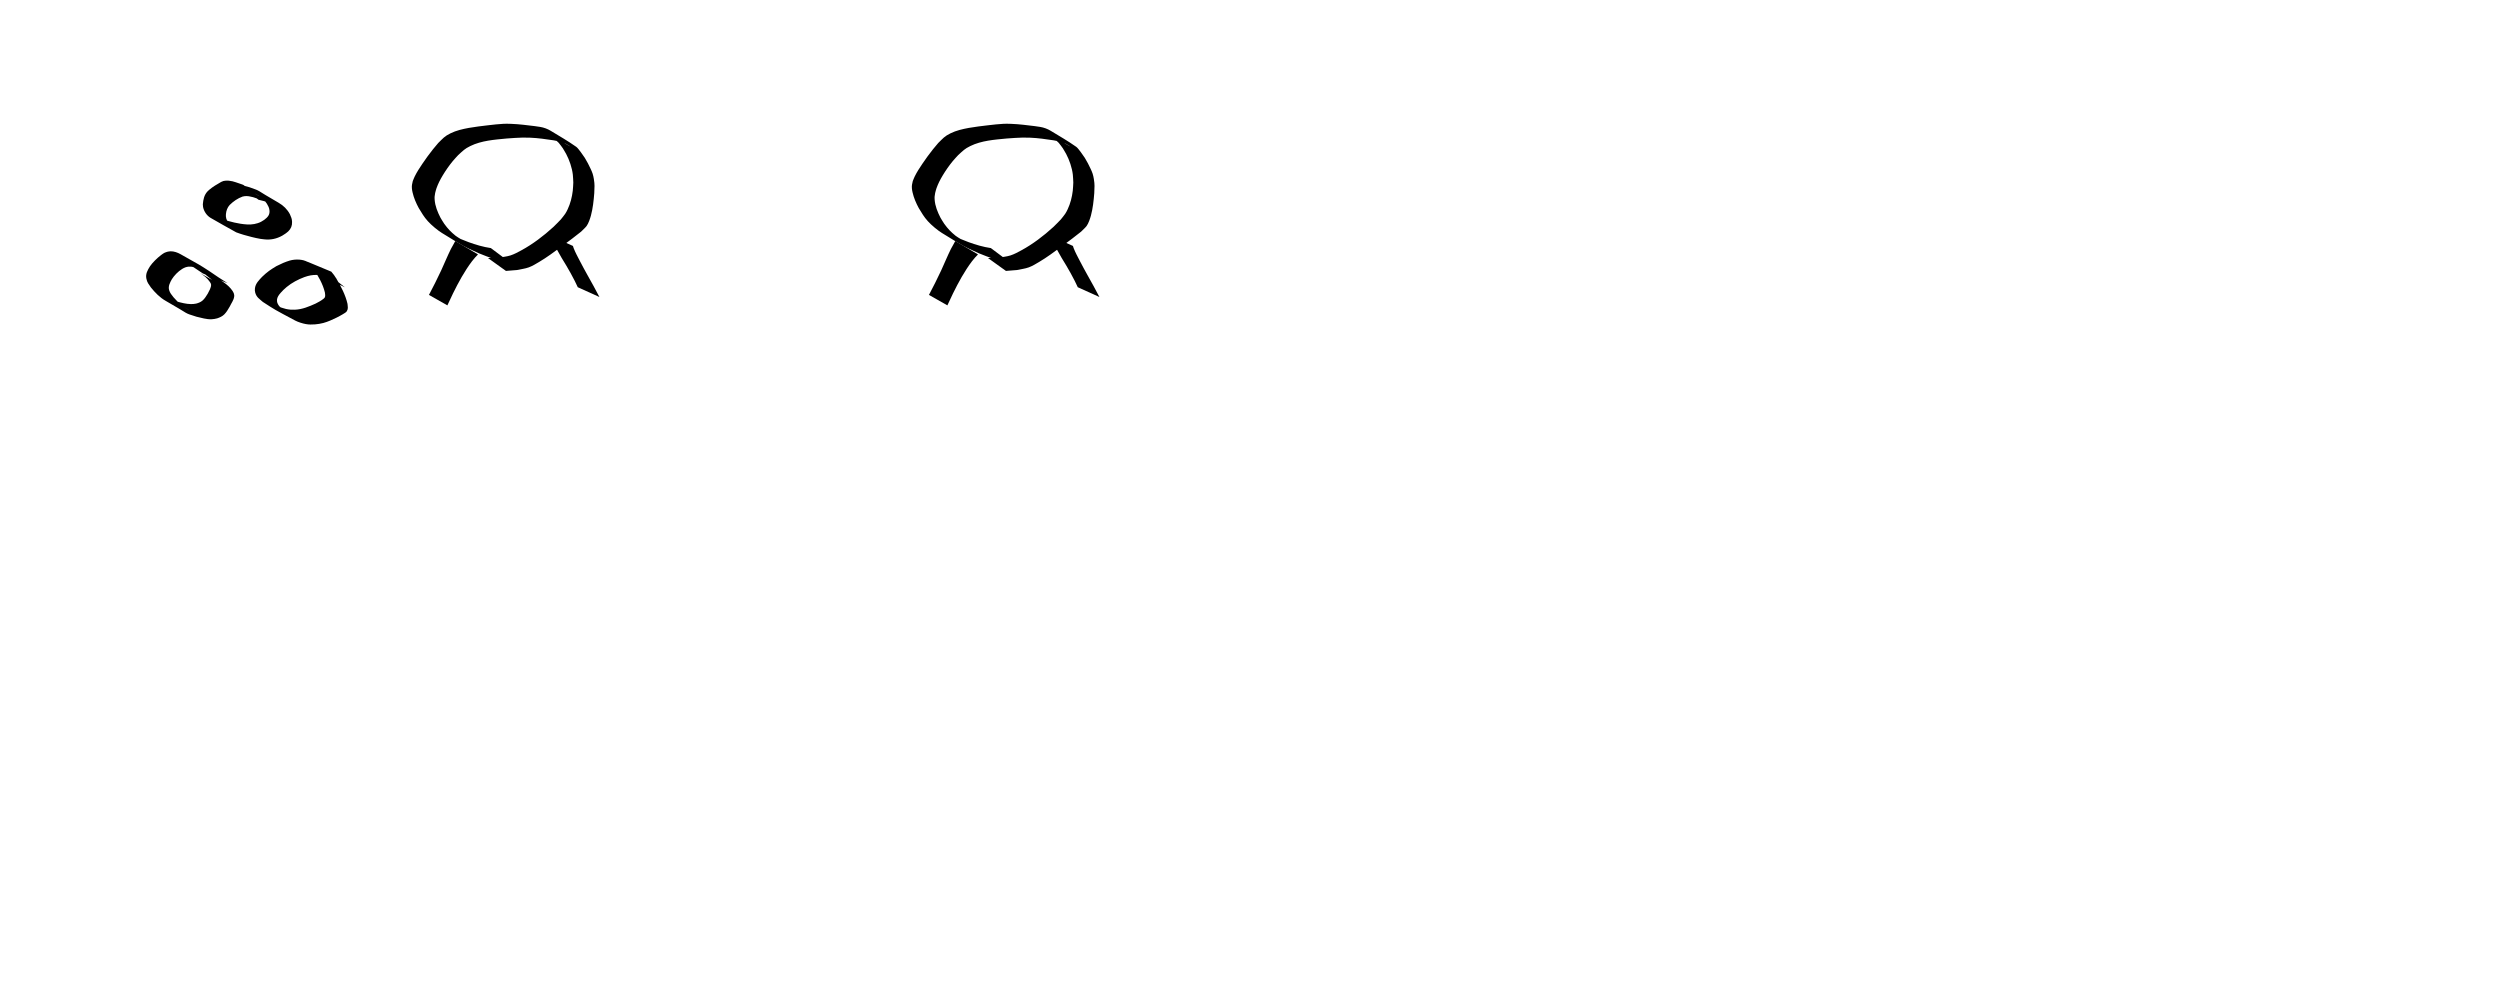
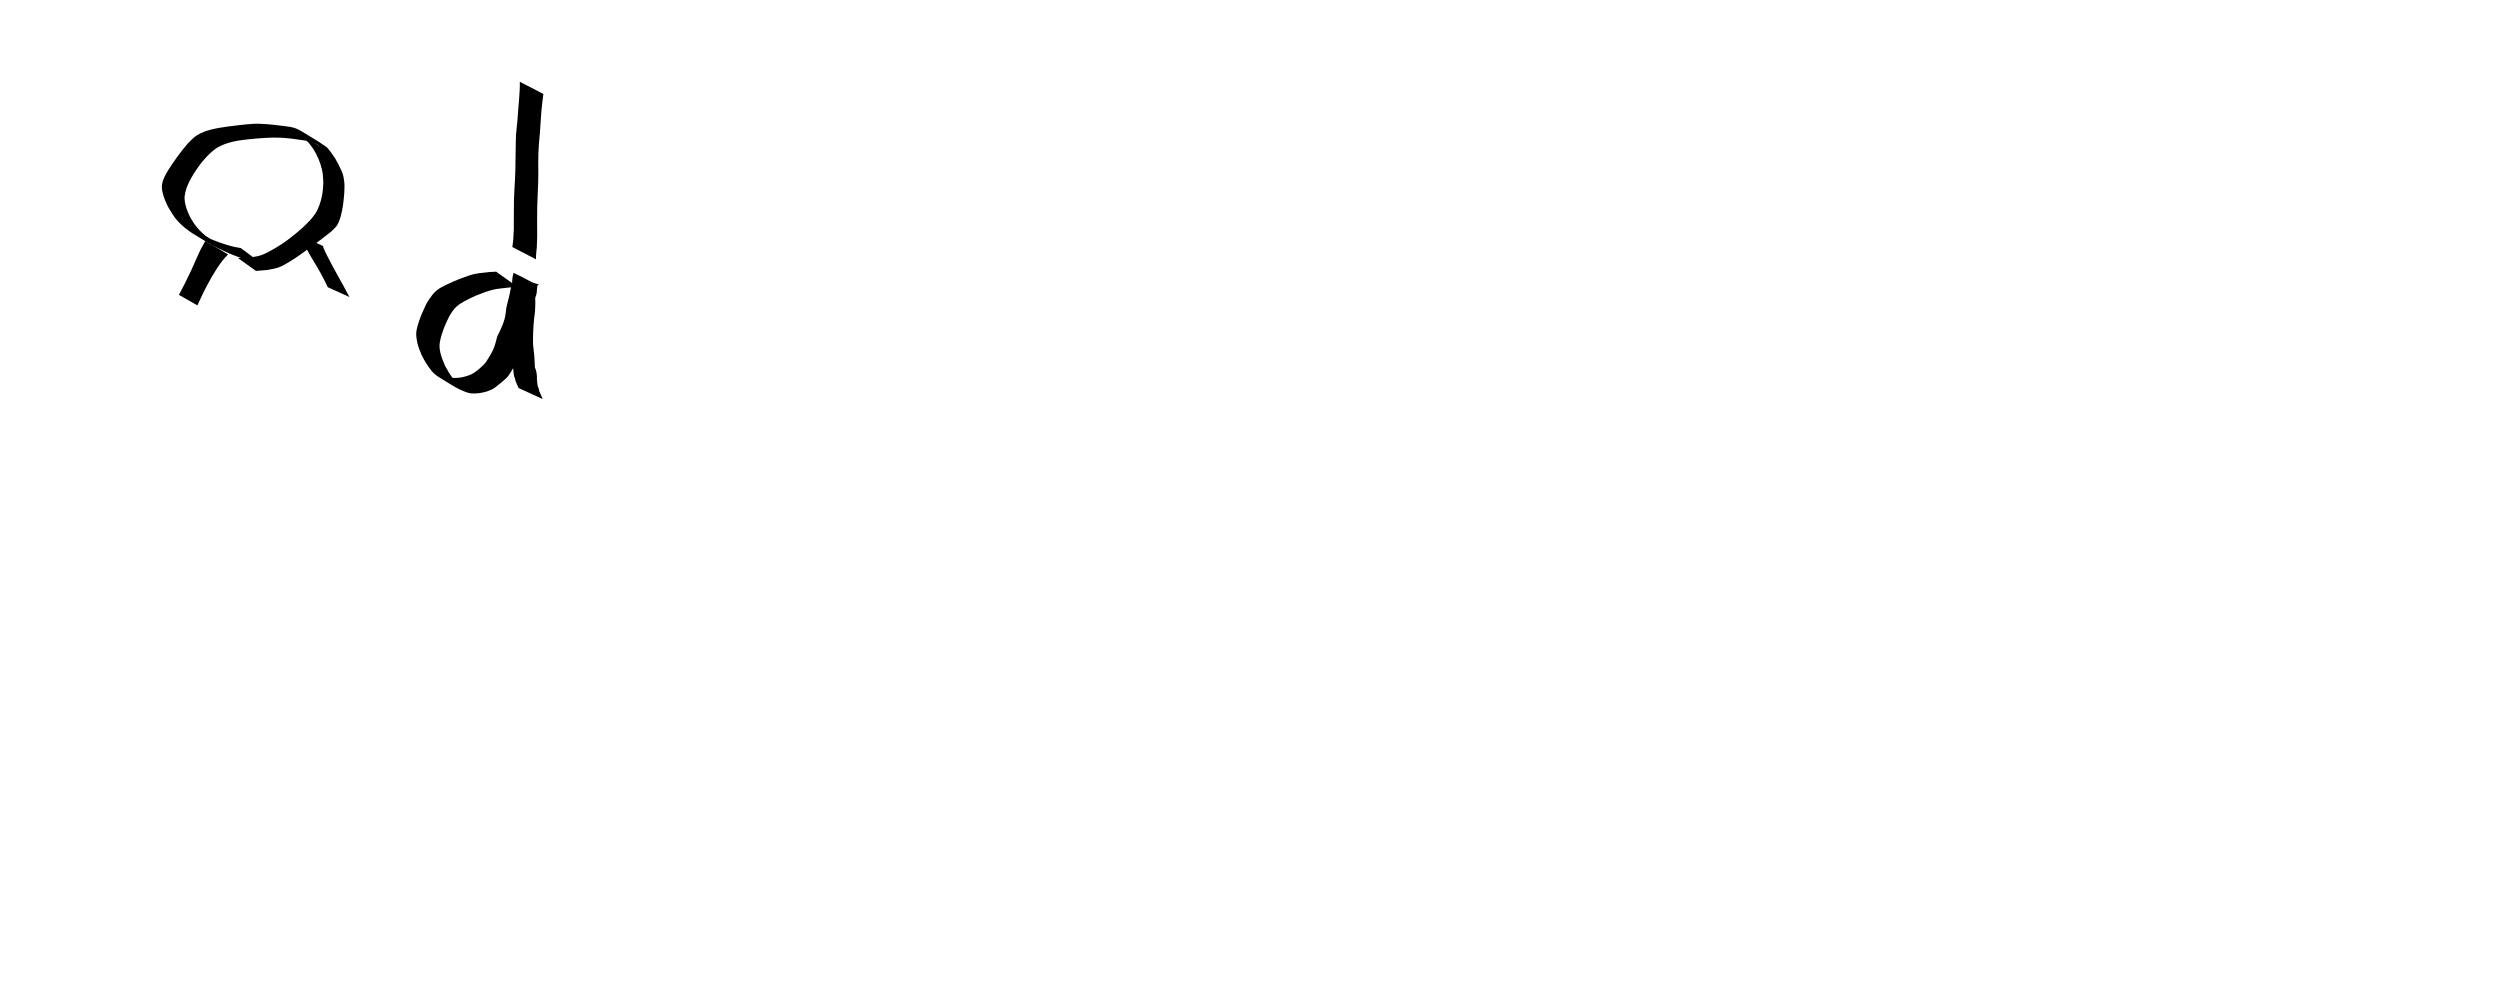
<svg xmlns="http://www.w3.org/2000/svg" version="1.1" width="10" height="4" viewBox="0 0 10 4">
  <svg x="0" y="0" width="2" height="2" viewBox="0 0 210 297" preserveAspectRatio="xMidYMid meet">
-     <defs id="defs1" />
-     <g id="layer1">
-       <path style="fill:#000000;stroke-width:0.265" id="path75" d="m 101.148,109.891 c -0.211,-0.09 -0.418,-0.19 -0.633,-0.272 -0.483,-0.183 -1.893,-0.648 -2.33,-0.8 -1.198,-0.416 -2.367,-0.819 -3.596,-1.135 -1.412,-0.327 -2.864,-0.494 -4.312,-0.337 -0.37,0.04 -0.746,0.074 -1.103,0.181 -0.453,0.136 -0.874,0.363 -1.312,0.544 -2.439,1.406 -4.906,2.819 -7.061,4.649 -0.347,0.295 -0.668,0.618 -1.003,0.927 -2.058,2.184 -2.557,4.832 -2.814,7.719 0.044,0.528 0.031,1.064 0.133,1.583 0.509,2.607 2.192,5.119 4.497,6.48 5.012,2.959 10.139,5.72 15.208,8.579 2.987,1.123 6.063,1.994 9.158,2.765 1.509,0.375 3.656,0.87 5.22,1.119 0.74,0.118 1.487,0.182 2.231,0.272 3.788,0.452 7.36,-0.316 10.696,-2.164 0.675,-0.374 1.297,-0.834 1.946,-1.251 0.546,-0.434 1.136,-0.817 1.638,-1.301 1.648,-1.591 2.374,-3.383 2.275,-5.689 -0.086,-2.013 -0.542,-2.681 -1.286,-4.515 -1.538,-2.884 -3.834,-5.162 -6.666,-6.784 -14.824,-8.492 -9.706,-6.534 -17.257,-9.208 -2.199,-0.696 -4.449,-1.205 -6.694,-1.726 0,0 11.962,9.121 11.962,9.121 v 0 c 2.191,0.525 4.386,1.048 6.503,1.832 6.102,2.509 2.352,1.09 -8.455,-5.407 -0.686,-0.412 1.421,0.739 2.096,1.168 1.405,0.894 2.434,1.726 3.523,2.985 0.486,0.561 0.884,1.193 1.325,1.79 0.804,1.514 1.289,2.087 1.513,3.804 0.364,2.794 -1.068,4.219 -3.121,5.789 -1.7,1.044 -1.916,1.306 -3.859,1.955 -2.656,0.886 -5.446,0.939 -8.201,0.603 -0.699,-0.094 -1.4,-0.17 -2.096,-0.283 -4.82,-0.779 -9.567,-2.132 -14.028,-4.119 3.444,2.062 6.879,4.139 10.332,6.186 0.617,0.366 -1.254,-0.708 -1.824,-1.143 -1.324,-1.011 -2.393,-2.438 -2.868,-4.047 -0.126,-0.427 -0.144,-0.878 -0.216,-1.317 0.011,-0.427 -0.005,-0.856 0.034,-1.282 0.183,-2.011 0.852,-3.919 2.232,-5.417 2.213,-2.177 4.726,-3.915 7.66,-4.984 0.413,-0.078 0.822,-0.183 1.24,-0.235 1.695,-0.21 3.404,0.184 5.032,0.608 1.165,0.361 2.318,0.746 3.465,1.163 0.432,0.157 0.861,0.321 1.292,0.481 0.407,0.161 0.811,0.332 1.222,0.482 0.282,0.103 0.571,0.183 0.857,0.275 z" />
-       <path style="fill:#000000;stroke-width:0.265" id="path78" d="m 91.677,168.207 c -3.737,-2.292 -7.359,-4.758 -10.968,-7.244 -6.565,-4.234 -4.225,-2.774 -17.012,-9.996 -1.733,-0.979 -3.877,-1.738 -5.897,-1.7 -0.625,0.012 -1.238,0.178 -1.857,0.267 -0.604,0.221 -1.241,0.365 -1.811,0.663 -1.07,0.559 -2.937,2.057 -3.815,2.829 -1.056,0.928 -2.495,2.363 -3.411,3.446 -0.467,0.551 -0.878,1.147 -1.317,1.72 -1.421,2.25 -2.719,4.495 -2.151,7.278 0.502,2.46 1.297,3.167 2.702,5.281 2.499,3.075 5.293,5.987 8.774,7.96 15.299,8.672 9.969,6.768 18.289,9.415 2.933,0.666 5.903,1.632 8.949,1.51 1.472,-0.059 1.928,-0.224 3.356,-0.538 1.57,-0.533 3.034,-1.167 4.227,-2.354 1.359,-1.351 2.299,-3.077 3.269,-4.706 0.846,-1.843 2.289,-3.669 2.58,-5.731 0.143,-1.017 -0.007,-1.234 -0.247,-2.204 -0.22,-0.409 -0.403,-0.839 -0.659,-1.227 -1.347,-2.039 -3.268,-3.756 -5.26,-5.143 -0.576,-0.401 -1.18,-0.76 -1.769,-1.139 -15.417,-8.902 -9.834,-5.769 -16.648,-9.58 0,0 11.742,9.483 11.742,9.483 v 0 c 5.466,3.066 2.373,1.342 -9.178,-5.351 0.581,0.337 1.173,0.653 1.742,1.01 2.272,1.423 4.394,3.148 5.898,5.391 0.28,0.47 0.613,0.906 0.67,1.476 0.173,1.733 -1.249,3.947 -1.975,5.414 -0.899,1.459 -1.808,2.985 -3.13,4.117 -1.086,0.93 -2.426,1.437 -3.791,1.786 -1.41,0.205 -1.697,0.305 -3.129,0.282 -2.799,-0.045 -5.554,-0.769 -8.232,-1.51 -6.488,-2.386 -3.4,-1.454 7.04,4.93 0.813,0.497 -1.67,-0.921 -2.464,-1.446 -1.698,-1.123 -3.04,-2.277 -4.484,-3.715 -0.737,-0.734 -1.416,-1.524 -2.124,-2.285 -1.166,-1.555 -2.115,-2.474 -2.643,-4.347 -0.639,-2.271 0.567,-4.458 1.627,-6.363 0.387,-0.544 0.742,-1.113 1.161,-1.633 1.757,-2.183 4.297,-4.498 6.966,-5.476 0.527,-0.193 1.093,-0.253 1.639,-0.379 1.587,0.002 1.745,-0.109 3.305,0.35 0.608,0.178 1.2,0.409 1.779,0.665 0.649,0.287 2.509,1.326 1.9,0.962 -3.525,-2.109 -7.09,-4.152 -10.652,-6.197 -0.76,-0.437 1.497,0.913 2.246,1.37 3.365,2.294 6.655,4.702 10.09,6.891 z" />
-       <path style="fill:#000000;stroke-width:0.265" id="path79" d="m 148.952,160.818 c -0.209,-0.082 -0.419,-0.16 -0.626,-0.247 -0.301,-0.126 -0.606,-0.245 -0.896,-0.393 -0.384,-0.196 -1.497,-0.855 -1.123,-0.64 3.911,2.247 7.82,4.496 11.735,6.736 0.533,0.305 -1.056,-0.626 -1.588,-0.933 -4.856,-2.797 -9.716,-5.585 -14.575,-8.377 -1.703,-0.855 -3.331,-1.899 -5.197,-2.378 -0.866,-0.222 -1.537,-0.271 -2.423,-0.376 -1.926,-0.122 -3.853,0.051 -5.711,0.583 -1.359,0.388 -2.475,0.859 -3.796,1.371 -0.759,0.348 -3.342,1.517 -4.067,1.916 -1.011,0.557 -3.432,2.131 -4.35,2.807 -1.845,1.36 -2.436,1.982 -4.123,3.526 -1.831,1.974 -3.903,3.93 -4.27,6.767 -0.116,0.892 -0.094,1.833 0.168,2.694 0.86,2.833 2.346,3.536 4.521,5.474 7.611,4.923 6.308,4.185 19.199,11.055 1.675,0.892 4.394,1.751 6.292,2.089 2.338,0.417 3.245,0.264 5.576,0.18 2.077,-0.261 2.875,-0.286 4.869,-0.823 2.766,-0.746 5.394,-1.974 7.958,-3.222 1.599,-0.84 2.03,-1.038 3.545,-1.936 0.461,-0.274 0.936,-0.529 1.367,-0.849 0.38,-0.282 0.813,-0.543 1.057,-0.948 0.966,-1.602 0.556,-2.6 0.424,-4.425 -1.236,-5.364 -3.839,-10.219 -6.587,-14.934 -0.858,-1.503 -1.913,-2.859 -3.034,-4.169 0,0 -14.18,-5.894 -14.18,-5.894 v 0 c 0.371,0.336 0.766,0.647 1.114,1.007 1.018,1.05 1.489,1.788 2.365,2.986 2.88,4.456 5.664,9.08 6.9,14.297 0.078,0.915 0.408,2.114 -0.134,3.015 -0.197,0.329 -0.531,0.556 -0.829,0.797 -1.381,1.121 -2.996,1.931 -4.562,2.748 -3.919,1.77 -7.93,3.471 -12.293,3.641 -0.856,-0.01 -1.714,0.038 -2.568,-0.03 -1.907,-0.153 -3.598,-0.542 -5.402,-1.187 -4.794,-1.715 -8.269,-4.559 5.686,4.01 1.142,0.701 -2.305,-1.366 -3.458,-2.05 -1.862,-1.38 -3.402,-2.101 -4.431,-4.228 -1.659,-3.432 1.208,-6.007 3.323,-8.248 0.645,-0.579 1.266,-1.187 1.936,-1.737 3.124,-2.57 6.716,-4.451 10.486,-5.881 0.662,-0.211 1.317,-0.448 1.987,-0.634 2.408,-0.668 4.915,-0.877 7.386,-0.465 1.065,0.235 1.243,0.236 2.259,0.613 1.692,0.628 3.243,1.581 4.842,2.403 -3.823,-2.215 -7.646,-4.43 -11.47,-6.644 0.509,0.295 1.018,0.59 1.527,0.885 5.857,3.395 11.435,7.096 17.565,9.888 z" />
-     </g>
-   </svg>
-   <svg x="1" y="0" width="2" height="2" viewBox="0 0 210 297" preserveAspectRatio="xMidYMid meet">
    <defs id="defs1" />
    <g id="layer1">
      <path style="fill:#000000;stroke-width:0.265" id="path23" d="m 99.568,147.361 c -4.52,-0.669 -8.946,-1.965 -13.232,-3.532 -1.62,-0.592 -3.207,-1.272 -4.81,-1.908 -1.67,-0.785 -6.422,-3.542 -5.01,-2.354 1.918,1.613 4.125,3.097 6.566,3.663 1.771,0.41 -3.021,-2.03 -4.437,-3.17 -2.862,-2.305 -4.675,-4.21 -6.8,-7.183 -0.823,-1.152 -1.486,-2.41 -2.229,-3.614 -1.713,-3.325 -3.166,-6.888 -3.432,-10.662 -0.13,-1.838 0.016,-2.095 0.295,-3.93 0.252,-0.915 0.44,-1.85 0.756,-2.744 1.003,-2.84 2.164,-5.092 3.724,-7.702 1.726,-2.888 3.835,-5.912 5.974,-8.509 1.029,-1.25 2.166,-2.407 3.248,-3.611 2.888,-2.582 3.672,-3.639 7.203,-5.364 6.635,-3.242 14.32,-3.767 21.544,-4.467 1.668,-0.116 3.335,-0.253 5.004,-0.348 3.522,-0.202 5.582,-0.285 9.112,-0.13 4.667,0.205 9.264,0.867 13.876,1.566 2.567,0.52 4.373,0.718 6.746,1.812 0.977,0.45 3.747,2.111 2.782,1.635 -3.2,-1.575 -6.075,-3.915 -9.492,-4.939 -1.328,-0.398 2.009,1.918 2.915,2.967 0.899,1.041 1.659,2.194 2.488,3.291 0.645,1.101 1.337,2.176 1.934,3.303 1.943,3.669 3.499,8.218 3.972,12.339 0.178,1.548 0.184,3.111 0.276,4.667 -0.104,1.61 -0.122,3.228 -0.311,4.83 -0.444,3.774 -1.404,7.579 -3.027,11.026 -0.435,0.923 -0.891,1.843 -1.461,2.69 -0.793,1.18 -1.741,2.247 -2.612,3.371 -1.499,1.509 -2.931,3.088 -4.497,4.527 -5.659,5.199 -12.212,10.17 -18.98,13.835 -2.063,1.117 -4.142,2.259 -6.371,2.988 -2.204,0.72 -4.552,0.885 -6.828,1.327 -2.197,0.08 -4.393,0.159 -6.59,0.239 0,0 10.67,7.657 10.67,7.657 v 0 c 2.172,-0.176 4.345,-0.351 6.517,-0.527 2.344,-0.528 4.775,-0.76 7.032,-1.584 2.196,-0.801 4.199,-2.063 6.214,-3.248 4.406,-2.591 8.894,-5.939 13,-8.949 2.17,-1.591 4.34,-3.184 6.484,-4.812 1.81,-1.375 3.584,-2.797 5.376,-4.195 1.092,-1.122 2.327,-2.121 3.275,-3.367 1.108,-1.455 2.107,-4.447 2.566,-6.15 1.175,-4.35 1.639,-8.86 1.993,-13.336 0.126,-3.975 0.358,-4.694 -0.24,-8.426 -0.17,-1.062 -0.397,-2.12 -0.719,-3.147 -0.299,-0.953 -0.725,-1.863 -1.137,-2.773 -1.326,-2.932 -1.892,-3.772 -3.52,-6.653 -0.862,-1.229 -3.759,-5.599 -5.067,-6.524 -4.892,-3.461 -10.094,-6.463 -15.223,-9.562 -0.939,-0.567 -1.939,-1.043 -2.967,-1.427 -2.24,-0.836 -4.158,-0.988 -6.514,-1.339 -4.608,-0.549 -9.221,-1.167 -13.863,-1.339 -3.871,-0.144 -5.286,-0.045 -9.092,0.317 -1.6,0.152 -3.196,0.354 -4.793,0.531 -3.381,0.414 -8.053,0.936 -11.371,1.557 -3.724,0.697 -7.421,1.515 -10.849,3.202 -3.689,1.815 -4.453,2.982 -7.332,5.77 -1.051,1.258 -2.132,2.49 -3.153,3.773 -2.147,2.698 -4.306,5.677 -6.238,8.533 -1.669,2.467 -3.251,4.887 -4.569,7.559 -0.445,0.902 -0.777,1.855 -1.165,2.783 -0.4,1.908 -0.654,2.431 -0.505,4.38 0.059,0.767 0.211,1.525 0.38,2.275 0.741,3.282 2.079,6.376 3.675,9.326 1.888,3.058 2.983,5.123 5.441,7.842 2.112,2.335 5.69,5.347 8.352,6.98 14.141,8.671 12.005,7.492 21.768,11.989 1.668,0.659 3.324,1.348 5.004,1.976 4.856,1.816 9.827,3.402 14.91,4.444 z" />
      <path style="fill:#000000;stroke-width:0.265" id="path24" d="m 78.436,143.152 c -0.305,0.568 -0.604,1.14 -0.914,1.705 -0.556,1.012 -1.17,1.992 -1.684,3.026 -1.907,3.834 -4.017,8.963 -5.764,12.719 -2.882,6.194 -4.195,8.598 -7.275,14.569 0,0 10.944,6.223 10.944,6.223 v 0 c 1.109,-2.358 2.174,-4.736 3.326,-7.073 3.278,-6.646 6.799,-13.154 11.261,-19.091 1.305,-1.736 2.213,-2.637 3.6,-4.102 z" />
      <path style="fill:#000000;stroke-width:0.265" id="path25" d="m 133.986,139.561 c 1.78,3.316 3.654,6.58 5.503,9.858 0.707,1.254 1.391,2.522 2.121,3.764 0.911,1.552 1.866,3.077 2.799,4.615 2.242,3.919 2.991,5.103 4.979,9.039 0.629,1.245 1.206,2.516 1.809,3.773 0,0 12.863,5.818 12.863,5.818 v 0 c -2.296,-4.392 -4.667,-8.74 -7.114,-13.05 -2.258,-4.107 -2.329,-4.179 -4.364,-8.084 -1.35,-2.592 -2.785,-5.206 -3.849,-7.936 -0.161,-0.412 -0.272,-0.843 -0.408,-1.264 z" />
    </g>
  </svg>
-   <svg x="2" y="0" width="2" height="2" viewBox="0 0 210 297" preserveAspectRatio="xMidYMid meet">
-     <defs id="defs1" />
-     <g id="layer1" />
-   </svg>
-   <svg x="3" y="0" width="2" height="2" viewBox="0 0 210 297" preserveAspectRatio="xMidYMid meet">
+   <svg x="1" y="0" width="2" height="2" viewBox="0 0 210 297" preserveAspectRatio="xMidYMid meet">
    <defs id="defs1" />
    <g id="layer1">
-       <path style="fill:#000000;stroke-width:0.265" id="path23" d="m 99.568,147.361 c -4.52,-0.669 -8.946,-1.965 -13.232,-3.532 -1.62,-0.592 -3.207,-1.272 -4.81,-1.908 -1.67,-0.785 -6.422,-3.542 -5.01,-2.354 1.918,1.613 4.125,3.097 6.566,3.663 1.771,0.41 -3.021,-2.03 -4.437,-3.17 -2.862,-2.305 -4.675,-4.21 -6.8,-7.183 -0.823,-1.152 -1.486,-2.41 -2.229,-3.614 -1.713,-3.325 -3.166,-6.888 -3.432,-10.662 -0.13,-1.838 0.016,-2.095 0.295,-3.93 0.252,-0.915 0.44,-1.85 0.756,-2.744 1.003,-2.84 2.164,-5.092 3.724,-7.702 1.726,-2.888 3.835,-5.912 5.974,-8.509 1.029,-1.25 2.166,-2.407 3.248,-3.611 2.888,-2.582 3.672,-3.639 7.203,-5.364 6.635,-3.242 14.32,-3.767 21.544,-4.467 1.668,-0.116 3.335,-0.253 5.004,-0.348 3.522,-0.202 5.582,-0.285 9.112,-0.13 4.667,0.205 9.264,0.867 13.876,1.566 2.567,0.52 4.373,0.718 6.746,1.812 0.977,0.45 3.747,2.111 2.782,1.635 -3.2,-1.575 -6.075,-3.915 -9.492,-4.939 -1.328,-0.398 2.009,1.918 2.915,2.967 0.899,1.041 1.659,2.194 2.488,3.291 0.645,1.101 1.337,2.176 1.934,3.303 1.943,3.669 3.499,8.218 3.972,12.339 0.178,1.548 0.184,3.111 0.276,4.667 -0.104,1.61 -0.122,3.228 -0.311,4.83 -0.444,3.774 -1.404,7.579 -3.027,11.026 -0.435,0.923 -0.891,1.843 -1.461,2.69 -0.793,1.18 -1.741,2.247 -2.612,3.371 -1.499,1.509 -2.931,3.088 -4.497,4.527 -5.659,5.199 -12.212,10.17 -18.98,13.835 -2.063,1.117 -4.142,2.259 -6.371,2.988 -2.204,0.72 -4.552,0.885 -6.828,1.327 -2.197,0.08 -4.393,0.159 -6.59,0.239 0,0 10.67,7.657 10.67,7.657 v 0 c 2.172,-0.176 4.345,-0.351 6.517,-0.527 2.344,-0.528 4.775,-0.76 7.032,-1.584 2.196,-0.801 4.199,-2.063 6.214,-3.248 4.406,-2.591 8.894,-5.939 13,-8.949 2.17,-1.591 4.34,-3.184 6.484,-4.812 1.81,-1.375 3.584,-2.797 5.376,-4.195 1.092,-1.122 2.327,-2.121 3.275,-3.367 1.108,-1.455 2.107,-4.447 2.566,-6.15 1.175,-4.35 1.639,-8.86 1.993,-13.336 0.126,-3.975 0.358,-4.694 -0.24,-8.426 -0.17,-1.062 -0.397,-2.12 -0.719,-3.147 -0.299,-0.953 -0.725,-1.863 -1.137,-2.773 -1.326,-2.932 -1.892,-3.772 -3.52,-6.653 -0.862,-1.229 -3.759,-5.599 -5.067,-6.524 -4.892,-3.461 -10.094,-6.463 -15.223,-9.562 -0.939,-0.567 -1.939,-1.043 -2.967,-1.427 -2.24,-0.836 -4.158,-0.988 -6.514,-1.339 -4.608,-0.549 -9.221,-1.167 -13.863,-1.339 -3.871,-0.144 -5.286,-0.045 -9.092,0.317 -1.6,0.152 -3.196,0.354 -4.793,0.531 -3.381,0.414 -8.053,0.936 -11.371,1.557 -3.724,0.697 -7.421,1.515 -10.849,3.202 -3.689,1.815 -4.453,2.982 -7.332,5.77 -1.051,1.258 -2.132,2.49 -3.153,3.773 -2.147,2.698 -4.306,5.677 -6.238,8.533 -1.669,2.467 -3.251,4.887 -4.569,7.559 -0.445,0.902 -0.777,1.855 -1.165,2.783 -0.4,1.908 -0.654,2.431 -0.505,4.38 0.059,0.767 0.211,1.525 0.38,2.275 0.741,3.282 2.079,6.376 3.675,9.326 1.888,3.058 2.983,5.123 5.441,7.842 2.112,2.335 5.69,5.347 8.352,6.98 14.141,8.671 12.005,7.492 21.768,11.989 1.668,0.659 3.324,1.348 5.004,1.976 4.856,1.816 9.827,3.402 14.91,4.444 z" />
-       <path style="fill:#000000;stroke-width:0.265" id="path24" d="m 78.436,143.152 c -0.305,0.568 -0.604,1.14 -0.914,1.705 -0.556,1.012 -1.17,1.992 -1.684,3.026 -1.907,3.834 -4.017,8.963 -5.764,12.719 -2.882,6.194 -4.195,8.598 -7.275,14.569 0,0 10.944,6.223 10.944,6.223 v 0 c 1.109,-2.358 2.174,-4.736 3.326,-7.073 3.278,-6.646 6.799,-13.154 11.261,-19.091 1.305,-1.736 2.213,-2.637 3.6,-4.102 z" />
-       <path style="fill:#000000;stroke-width:0.265" id="path25" d="m 133.986,139.561 c 1.78,3.316 3.654,6.58 5.503,9.858 0.707,1.254 1.391,2.522 2.121,3.764 0.911,1.552 1.866,3.077 2.799,4.615 2.242,3.919 2.991,5.103 4.979,9.039 0.629,1.245 1.206,2.516 1.809,3.773 0,0 12.863,5.818 12.863,5.818 v 0 c -2.296,-4.392 -4.667,-8.74 -7.114,-13.05 -2.258,-4.107 -2.329,-4.179 -4.364,-8.084 -1.35,-2.592 -2.785,-5.206 -3.849,-7.936 -0.161,-0.412 -0.272,-0.843 -0.408,-1.264 z" />
+       <path style="fill:#000000;stroke-width:0.265" id="path2" d="m 102.662,161.342 c -1.268,0.224 -2.566,0.106 -3.841,0.219 -0.303,0.027 -0.603,0.089 -0.904,0.134 -1.777,0.215 -3.556,0.429 -5.339,0.588 -1.787,0.199 -3.522,0.643 -5.249,1.126 -2.16,0.749 -4.3,1.553 -6.449,2.334 -2.19,0.828 -4.319,1.817 -6.444,2.797 -1.075,0.388 -2.05,0.991 -3.065,1.504 -2.052,1.037 0.704,-0.416 -1.187,0.59 -1.131,0.565 -2.127,1.339 -3.1,2.138 -1.694,1.437 -2.969,3.253 -4.207,5.077 -1.424,1.948 -2.371,4.16 -3.327,6.359 -1.014,2.045 -1.842,4.162 -2.562,6.326 -0.622,1.777 -1.16,3.575 -1.519,5.424 -0.502,2.279 -0.146,4.55 0.264,6.809 0.487,2.935 1.683,5.654 2.841,8.371 1.641,3.343 3.586,6.374 5.888,9.294 0.386,0.409 0.751,0.839 1.159,1.226 0.501,0.476 1.968,1.695 2.596,2.067 6.181,3.653 10.727,7.149 16.934,9.307 0.882,0.256 1.771,0.549 2.691,0.636 0.843,0.079 1.712,0.027 2.558,0.036 1.595,-0.054 3.168,-0.273 4.724,-0.619 1.439,-0.278 2.813,-0.77 4.148,-1.367 2.331,-0.872 4.197,-2.61 6.082,-4.178 1.134,-1.028 2.413,-1.899 3.485,-2.997 0.591,-0.606 0.768,-0.874 1.278,-1.536 0.985,-1.34 1.769,-2.803 2.621,-4.225 1.089,-1.721 1.865,-3.587 2.488,-5.518 0.632,-1.828 1.255,-3.66 1.787,-5.519 0.517,-2.23 1.747,-4.18 2.703,-6.232 0.699,-1.558 1.32,-3.151 1.857,-4.772 0.407,-1.329 0.596,-2.71 0.792,-4.082 0.158,-1.405 0.272,-2.807 0.591,-4.187 0.367,-1.304 0.662,-2.625 1.036,-3.926 0.402,-1.243 0.595,-2.535 0.844,-3.813 0.206,-1.394 0.64,-2.704 1.162,-4.006 0.461,-1.008 0.708,-2.073 0.853,-3.165 0.062,-0.789 0.035,-1.58 0.166,-2.362 0.111,-0.599 0.098,-1.213 0.259,-1.801 -4.72,-2.437 -9.333,-5.093 -14.159,-7.312 -0.222,-0.102 -0.168,0.458 -0.242,0.691 -0.444,1.402 -0.56,2.839 -0.65,4.299 -0.071,2.021 -0.187,4.041 -0.209,6.064 0.059,1.589 -0.056,3.174 -0.175,4.757 -0.102,1.224 -0.31,2.434 -0.458,3.653 -0.154,1.327 -0.297,2.652 -0.365,3.986 0.017,1.642 -0.13,3.275 -0.251,4.91 -0.108,1.201 -0.155,2.4 -0.147,3.605 0.031,1.333 -0.026,2.667 0.004,4.001 0.192,1.535 0.355,3.074 0.538,4.61 0.148,1.207 0.222,2.419 0.239,3.635 -0.035,1.048 0.125,2.085 0.215,3.126 0.131,0.817 -0.028,1.663 0.104,2.478 0.059,0.363 0.242,0.861 0.36,1.209 0.356,0.941 0.548,1.924 0.658,2.92 0.037,0.556 0.06,1.112 0.067,1.669 -0.016,0.679 -0.02,1.345 0.089,2.016 0.127,0.688 0.099,1.391 0.195,2.082 0.137,0.625 0.141,1.273 0.361,1.874 0.313,0.587 0.51,1.224 0.627,1.876 0.032,0.725 0.443,1.492 0.746,2.149 0.409,0.936 0.867,1.848 1.241,2.799 0,0 14.325,6.559 14.325,6.559 v 0 c -0.44,-0.889 -0.777,-1.823 -1.203,-2.719 -0.141,-0.4 -0.314,-0.752 -0.497,-1.131 -0.088,-0.184 -0.119,-0.394 -0.224,-0.57 -0.027,-0.045 -0.079,-0.07 -0.119,-0.105 -0.113,-0.761 -0.263,-1.516 -0.495,-2.251 -0.049,-0.092 -0.097,-0.184 -0.146,-0.276 -0.052,-0.053 -0.117,-0.096 -0.155,-0.16 -0.194,-0.326 -0.034,-0.754 -0.207,-1.094 -0.04,-0.184 -0.108,-0.361 -0.14,-0.546 -0.085,-0.484 -0.026,-0.991 -0.111,-1.476 -0.02,-0.222 -0.032,-0.461 -0.084,-0.68 -0.018,-0.075 -0.062,-0.144 -0.073,-0.22 -0.042,-0.302 0.034,-0.62 0.005,-0.923 0.01,-0.61 0.037,-1.222 -0.037,-1.83 -0.096,-1.107 -0.274,-2.209 -0.583,-3.278 -0.166,-0.503 -0.178,-0.587 -0.389,-1.049 -0.057,-0.126 -0.154,-0.236 -0.187,-0.37 -0.141,-0.591 0.009,-1.312 -0.093,-1.911 -0.038,-1.018 -0.115,-2.031 -0.16,-3.048 -0.064,-1.273 -0.132,-2.549 -0.297,-3.814 -0.178,-1.496 -0.317,-2.995 -0.516,-4.489 -0.121,-1.3 -0.061,-2.61 -0.055,-3.914 0.028,-1.185 0.029,-2.369 0.068,-3.553 0.078,-1.641 0.196,-3.279 0.249,-4.921 0.077,-1.301 0.24,-2.592 0.365,-3.888 0.125,-1.257 0.395,-2.489 0.488,-3.749 0.033,-1.616 0.16,-3.227 0.191,-4.842 -0.045,-2.019 -0.167,-4.039 -0.038,-6.058 0.052,-0.66 0.102,-1.55 0.224,-2.213 1.292,-7.055 9.12,2.189 -13.238,-9.54 0.044,-0.013 0.106,-0.075 0.132,-0.037 0.083,0.118 -0.074,1.192 -0.078,1.395 -0.105,0.822 -0.193,1.633 -0.165,2.464 -0.038,0.974 -0.18,1.929 -0.532,2.845 -0.267,0.738 -0.606,1.458 -0.859,2.2 -0.197,0.579 -0.184,0.757 -0.285,1.341 -0.04,0.232 -0.086,0.463 -0.13,0.695 -0.266,1.239 -0.558,2.469 -0.819,3.709 -0.347,1.326 -0.756,2.635 -1.031,3.98 -0.363,1.424 -0.63,2.858 -0.678,4.331 -0.16,1.3 -0.421,2.58 -0.694,3.86 -0.409,1.6 -1.033,3.131 -1.617,4.673 -0.445,1.064 -0.928,2.109 -1.434,3.145 -0.22,0.45 -0.951,1.869 -1.165,2.35 -0.128,0.289 -0.228,0.59 -0.341,0.885 -0.456,1.855 -0.918,3.715 -1.535,5.524 -0.673,1.787 -1.491,3.52 -2.477,5.158 -0.826,1.372 -1.673,2.729 -2.525,4.085 -1.237,1.657 -2.863,2.953 -4.368,4.357 -1.824,1.499 -3.754,2.869 -6.018,3.62 -1.323,0.425 -2.652,0.84 -4.013,1.127 -1.493,0.242 -3.006,0.345 -4.518,0.346 -1.653,-0.076 -3.262,-0.367 -4.804,-0.991 -4.829,-2.025 -11.71,-6.422 9.479,5.826 0.465,0.269 -0.913,-0.566 -1.357,-0.867 -0.462,-0.312 -0.925,-0.625 -1.361,-0.972 -0.429,-0.341 -0.821,-0.725 -1.231,-1.087 -0.379,-0.422 -0.774,-0.83 -1.136,-1.266 -1.935,-2.332 -3.459,-4.965 -4.907,-7.614 -1.149,-2.582 -2.226,-5.256 -2.895,-8.006 -0.139,-0.754 -0.346,-1.788 -0.431,-2.56 -0.134,-1.219 -0.059,-2.442 0.112,-3.652 0.296,-1.795 0.794,-3.542 1.358,-5.27 0.672,-2.123 1.42,-4.226 2.388,-6.235 0.958,-2.088 1.925,-4.187 3.198,-6.106 1.186,-1.693 2.458,-3.339 4.161,-4.55 0.955,-0.706 1.962,-1.327 3.004,-1.898 1.33,-0.755 2.678,-1.471 4.064,-2.119 2.051,-1.03 4.143,-1.979 6.324,-2.704 2.109,-0.8 4.226,-1.609 6.413,-2.173 1.7,-0.417 3.422,-0.731 5.166,-0.896 1.768,-0.217 3.537,-0.415 5.309,-0.595 1.64,-0.075 3.281,-0.146 4.921,-0.213 z" />
+       <path style="fill:#000000;stroke-width:0.265" id="path3" d="m 116.762,48.567 c 0.113,3.483 -0.195,6.957 -0.435,10.428 -0.439,4.398 -0.644,8.815 -1.026,13.217 -0.211,2.552 -0.597,5.088 -0.773,7.644 -0.108,1.575 -0.106,2.371 -0.14,3.975 -0.07,3.999 -0.137,7.997 -0.192,11.996 -0.006,3.433 -0.11,6.865 -0.268,10.294 -0.137,3.104 -0.301,6.205 -0.502,9.306 -0.148,2.498 -0.144,5.002 -0.166,7.504 -0.019,2.327 0.011,4.654 -0.045,6.981 -0.086,1.948 0.03,3.896 0.006,5.844 -0.122,2.149 -0.178,4.301 -0.345,6.447 -0.24,1.493 -0.233,3.038 -0.571,4.515 0,0 14.068,7.318 14.068,7.318 v 0 c -0.053,-1.562 0.109,-3.123 0.227,-4.678 0.086,-0.776 0.201,-1.549 0.261,-2.327 0.107,-1.396 0.043,-2.805 0.145,-4.202 0.088,-1.95 0.145,-3.906 0.069,-5.858 -0.058,-2.338 -0.034,-4.677 -0.04,-7.015 -5.3e-4,-2.492 0.031,-4.982 0.093,-7.473 0.071,-3.129 0.261,-6.251 0.35,-9.38 0.159,-3.451 0.323,-6.905 0.287,-10.361 -0.046,-4.002 -0.098,-8.007 0.054,-12.007 0.199,-3.86 0.436,-7.72 0.869,-11.562 0.346,-4.424 0.51,-8.859 0.909,-13.279 0.321,-3.369 0.762,-6.723 1.166,-10.082 z" />
    </g>
  </svg>
</svg>
